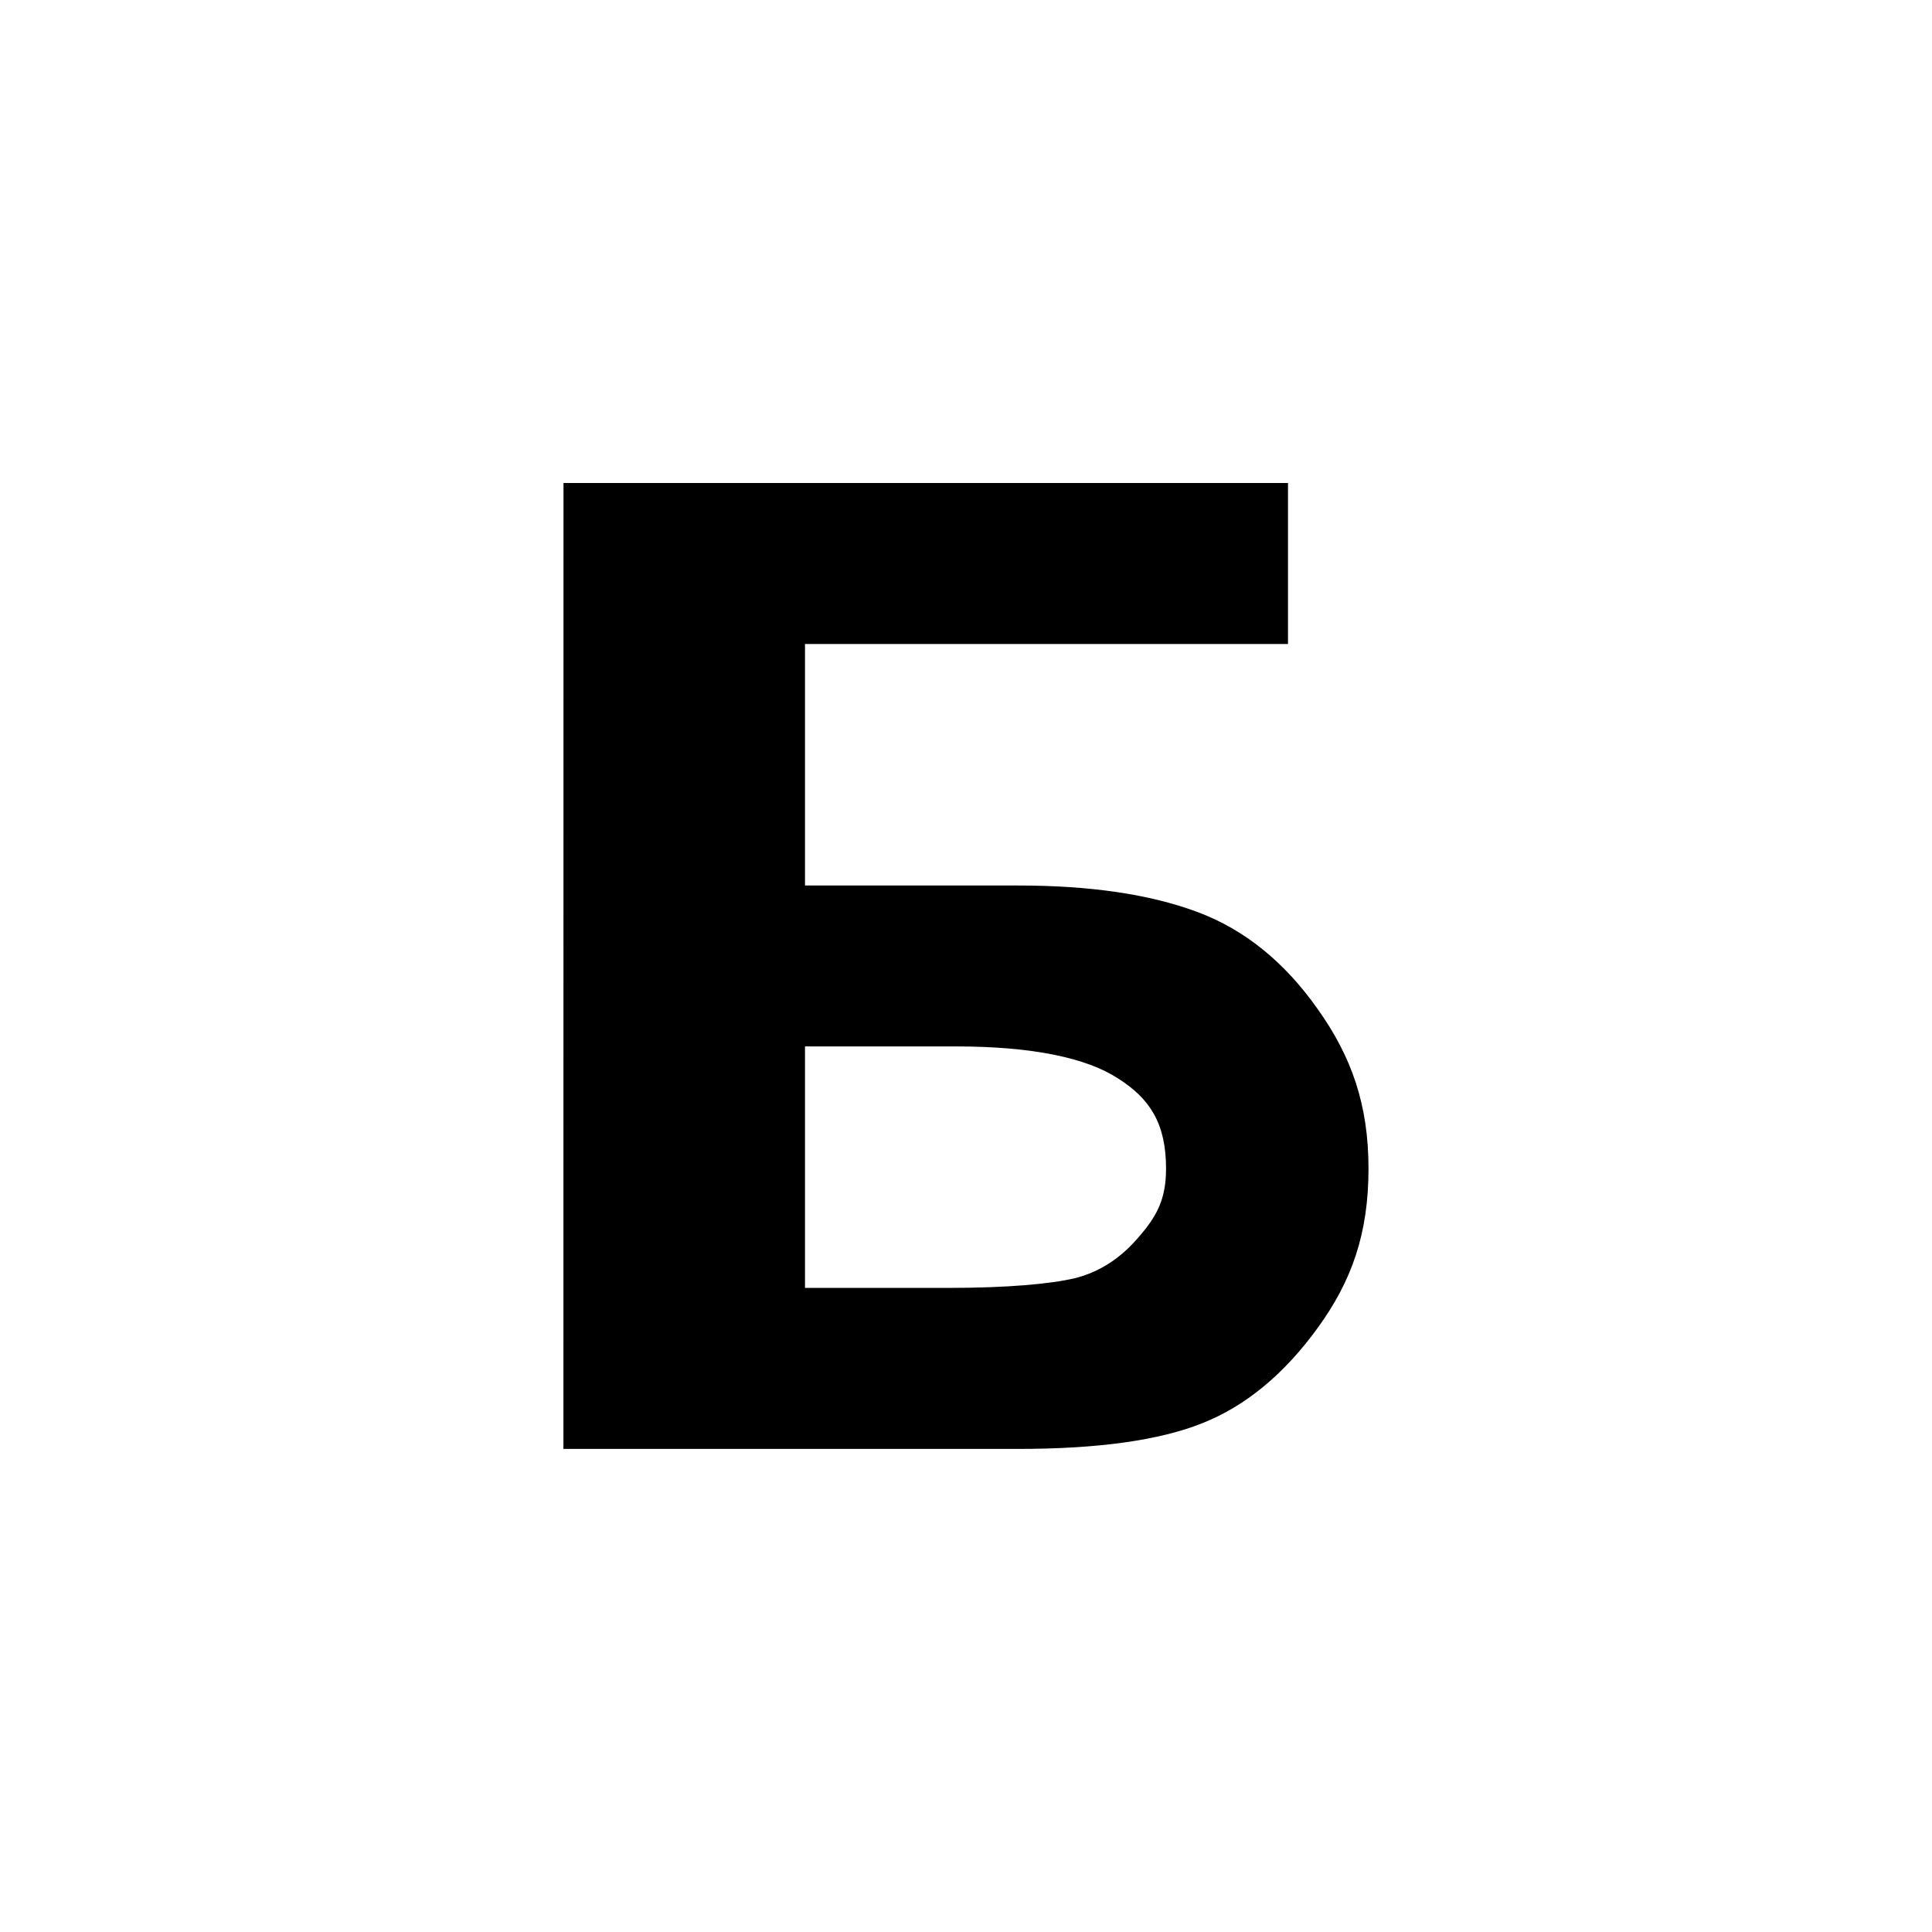
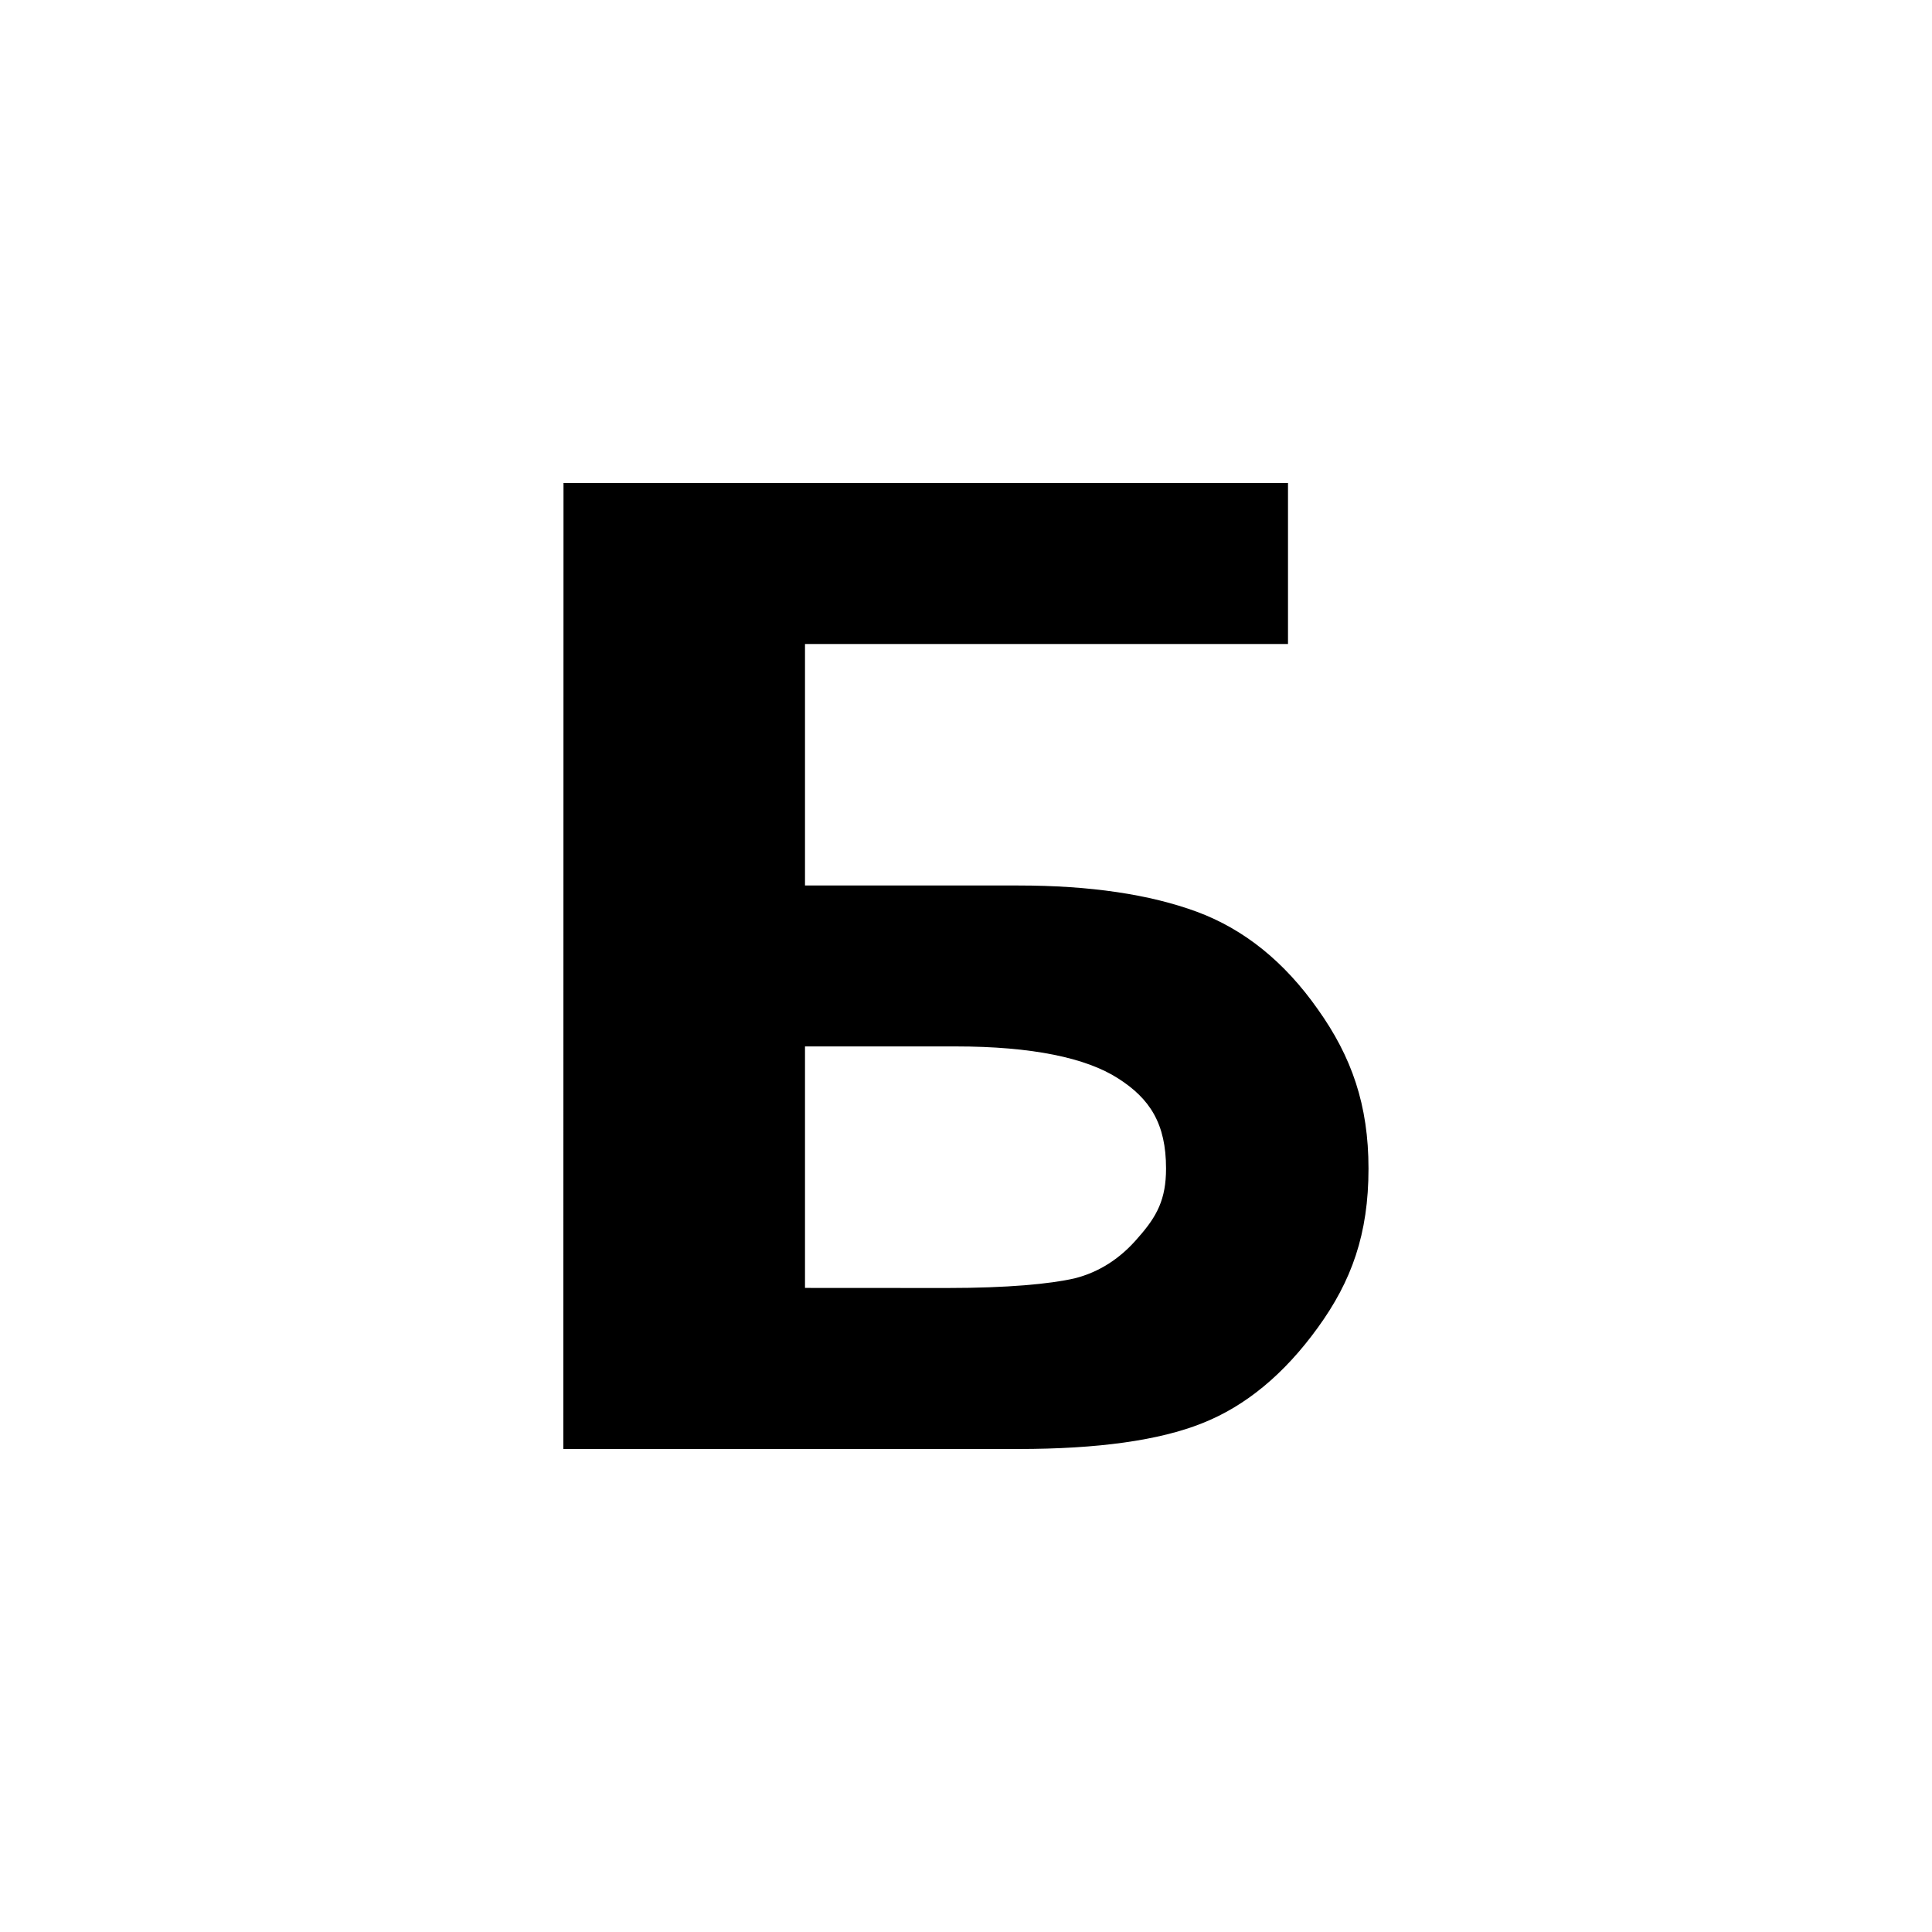
<svg xmlns="http://www.w3.org/2000/svg" width="24" height="24" viewBox="0 0 24 24">
  <g id="bold-cyrl-be">
-     <path id="cyrl-be" d="M7 6h9v2h-6v3h2.649c.893 0 1.633.109 2.22.327.588.218 1.088.622 1.502 1.211.419.589.629 1.187.629 1.978 0 .813-.21 1.398-.629 1.977-.419.578-.898.974-1.437 1.187-.533.213-1.295.319-2.286.319h-5.649m4.767-2c.751 0 1.279-.049 1.584-.12.305-.076.569-.246.792-.508.229-.262.343-.473.343-.855 0-.557-.199-.868-.596-1.119-.392-.256-1.064-.398-2.016-.398h-1.873v3" />
+     <path id="cyrl-be" d="M7 6h9v2h-6v3h2.65c.892 0 1.632.11 2.22.327.587.218 1.087.622 1.5 1.21.42.59.63 1.188.63 1.98 0 .812-.21 1.397-.63 1.976-.418.578-.897.974-1.436 1.187-.533.213-1.295.32-2.286.32h-5.65m4.768-2c.75 0 1.28-.05 1.584-.12.305-.077.57-.247.792-.51.23-.26.343-.472.343-.854 0-.557-.2-.868-.596-1.12-.396-.255-1.068-.397-2.02-.397H10v3" />
  </g>
</svg>
